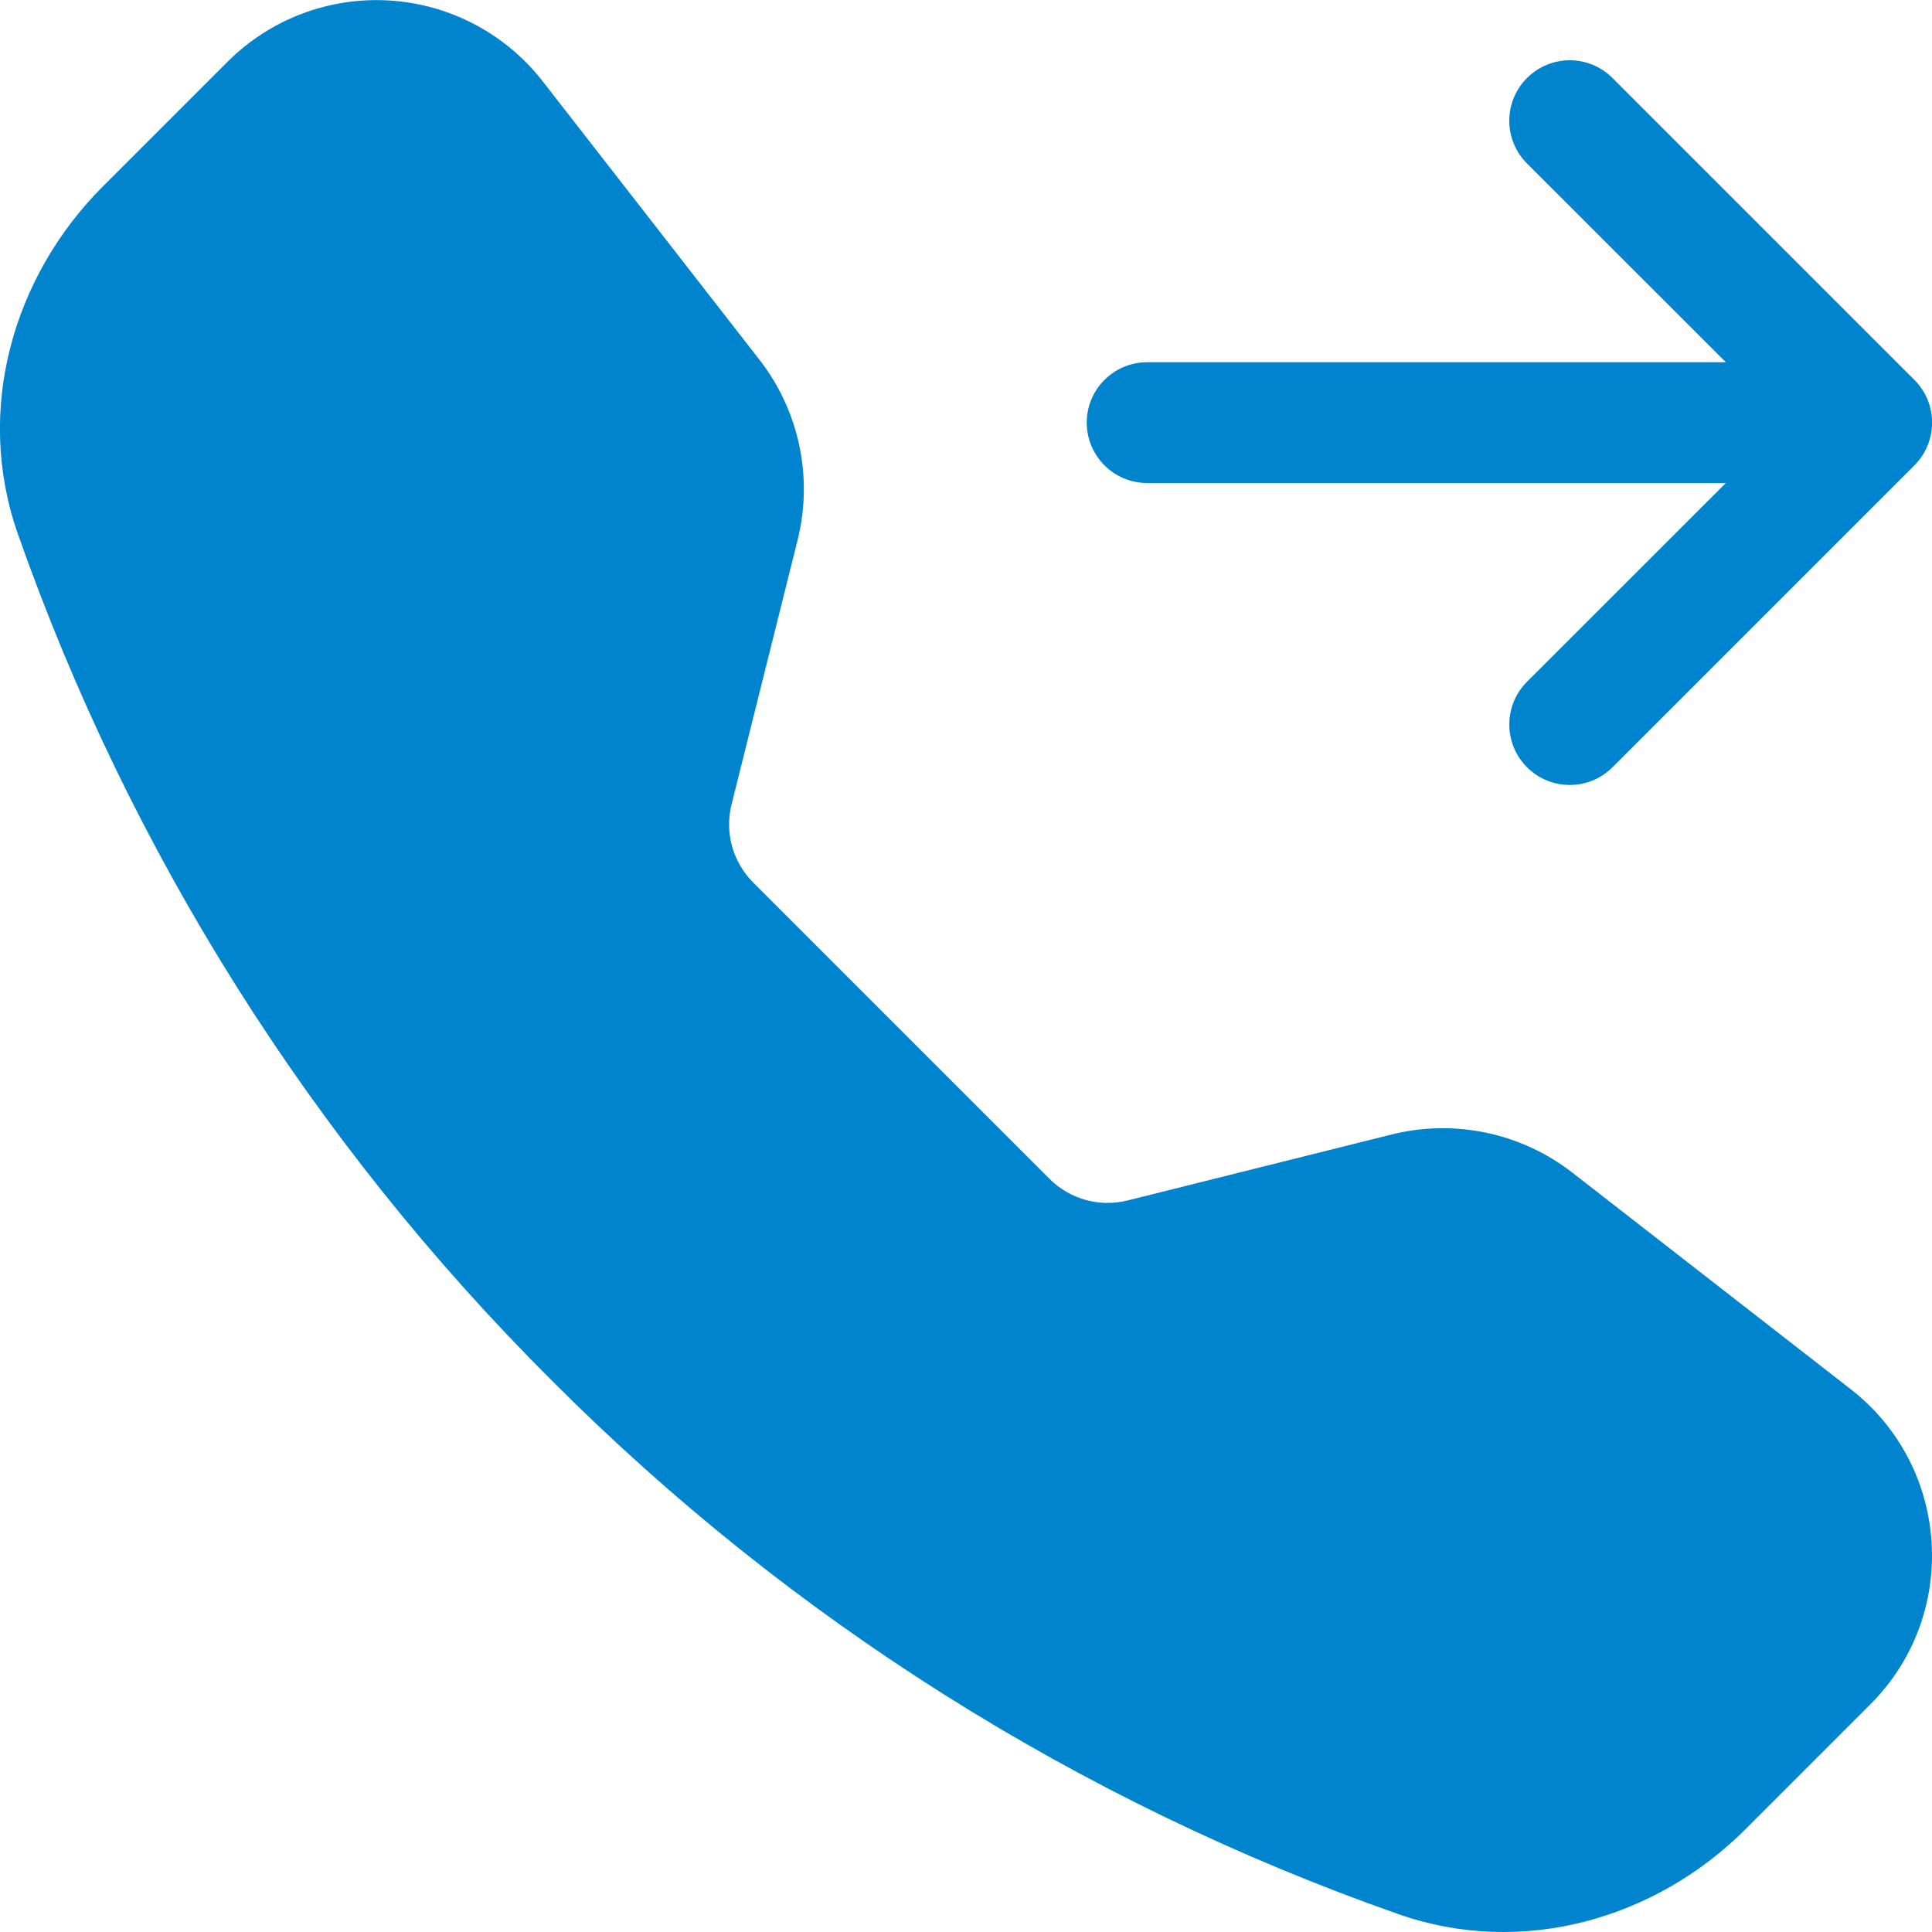
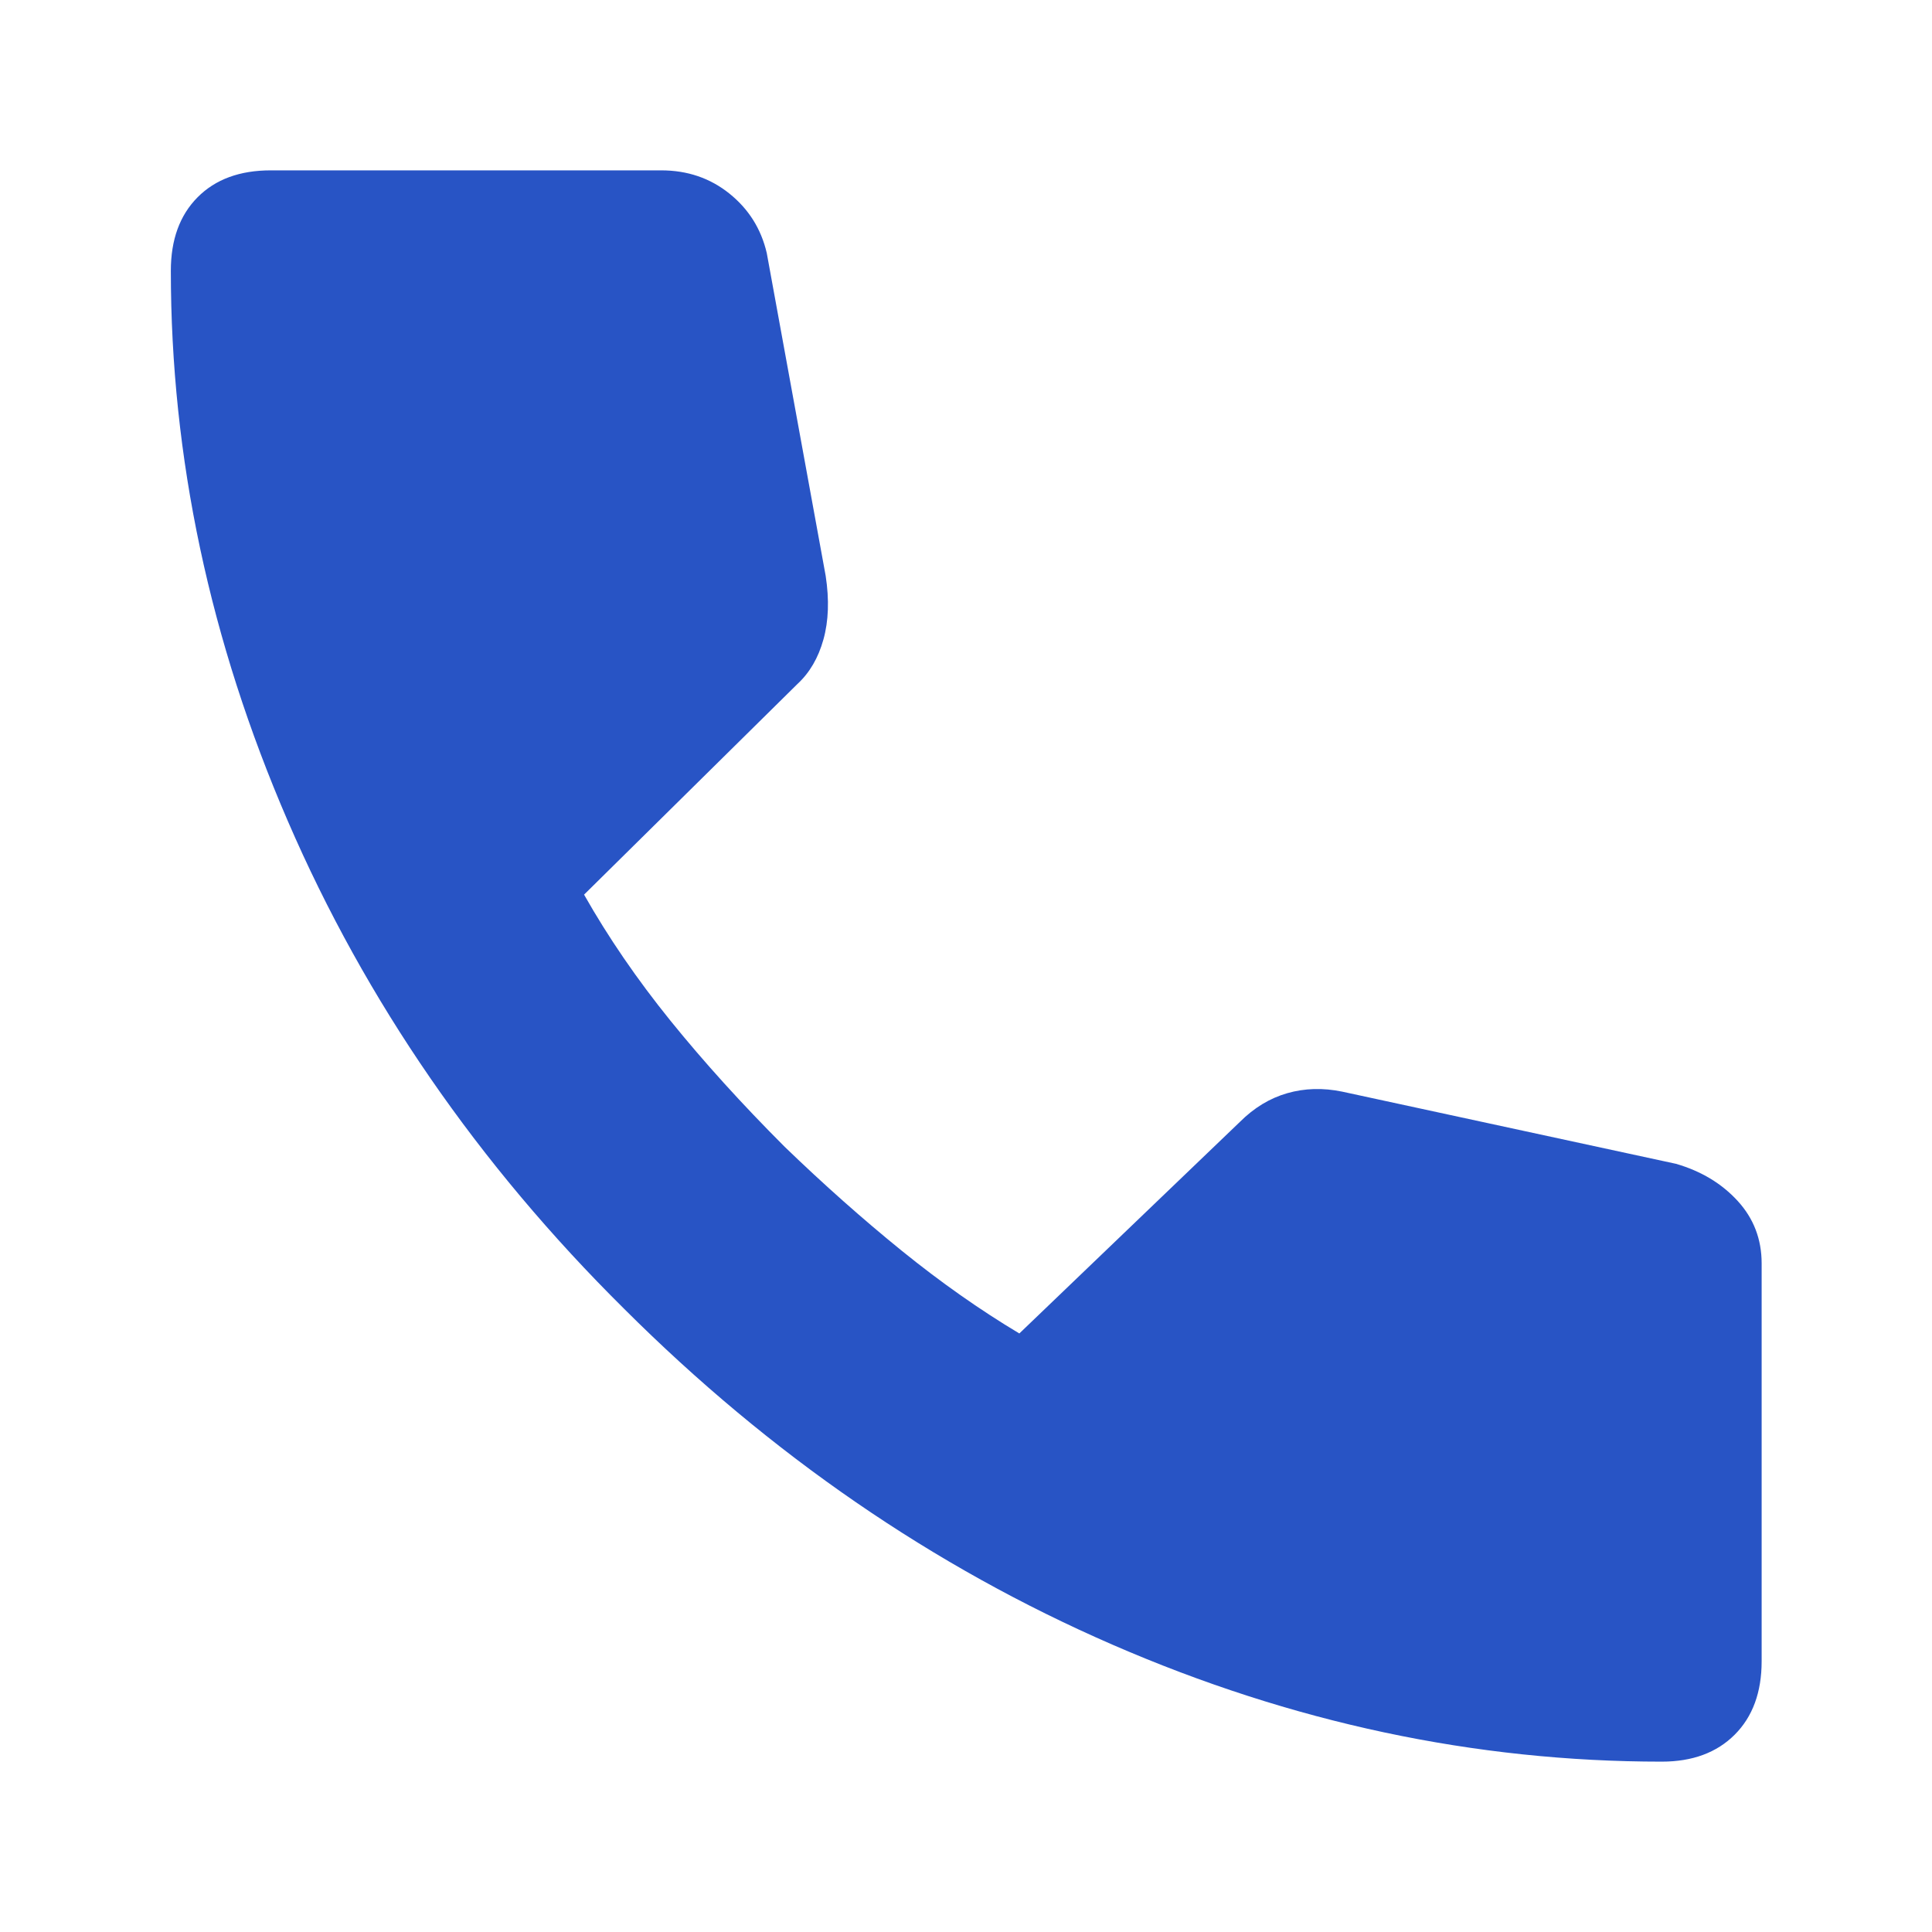
- <svg xmlns="http://www.w3.org/2000/svg" width="16" height="16" fill="#0084CE" class="bi bi-telephone-forward-fill" viewBox="0 0 16 16">
-   <path fill-rule="evenodd" d="M1.885.511a1.745 1.745 0 0 1 2.61.163L6.29 2.98c.329.423.445.974.315 1.494l-.547 2.19a.68.68 0 0 0 .178.643l2.457 2.457a.68.68 0 0 0 .644.178l2.189-.547a1.75 1.75 0 0 1 1.494.315l2.306 1.794c.829.645.905 1.87.163 2.611l-1.034 1.034c-.74.74-1.846 1.065-2.877.702a18.6 18.6 0 0 1-7.01-4.42 18.6 18.6 0 0 1-4.42-7.009c-.362-1.03-.037-2.137.703-2.877zm10.761.135a.5.5 0 0 1 .708 0l2.5 2.5a.5.5 0 0 1 0 .708l-2.5 2.5a.5.5 0 0 1-.708-.708L14.293 4H9.5a.5.5 0 0 1 0-1h4.793l-1.647-1.646a.5.5 0 0 1 0-.708" />
+ <svg xmlns="http://www.w3.org/2000/svg" height="24px" viewBox="0 -960 960 960" width="24px" fill="#2854C5">
+   <path d="M825.7-84.65q-139.29 0-272.93-58.12-133.64-58.12-242.64-166.88-109-108-167.12-242.38-58.12-134.38-58.12-273.43 0-23.11 13.27-36.5t36.38-13.39h194.03q19.5 0 33.86 11.53 14.37 11.54 18.57 29.56l29.28 160.43q2.72 17.83-1.12 31.58-3.83 13.75-12.94 22.14l-106 104.65q18.04 31.85 42.96 62.68 24.93 30.82 56.73 62.63 29.05 28.04 58.13 51.61 29.09 23.56 58.46 41.13l109.52-105.05q10.63-10.63 23.62-14.34 12.99-3.72 27.29-.77l165.81 35.85q18.78 5.44 30.69 18.45 11.92 13.01 11.92 31.03v197.7q0 23.11-13.39 36.5T825.7-84.65Z" />
</svg>
